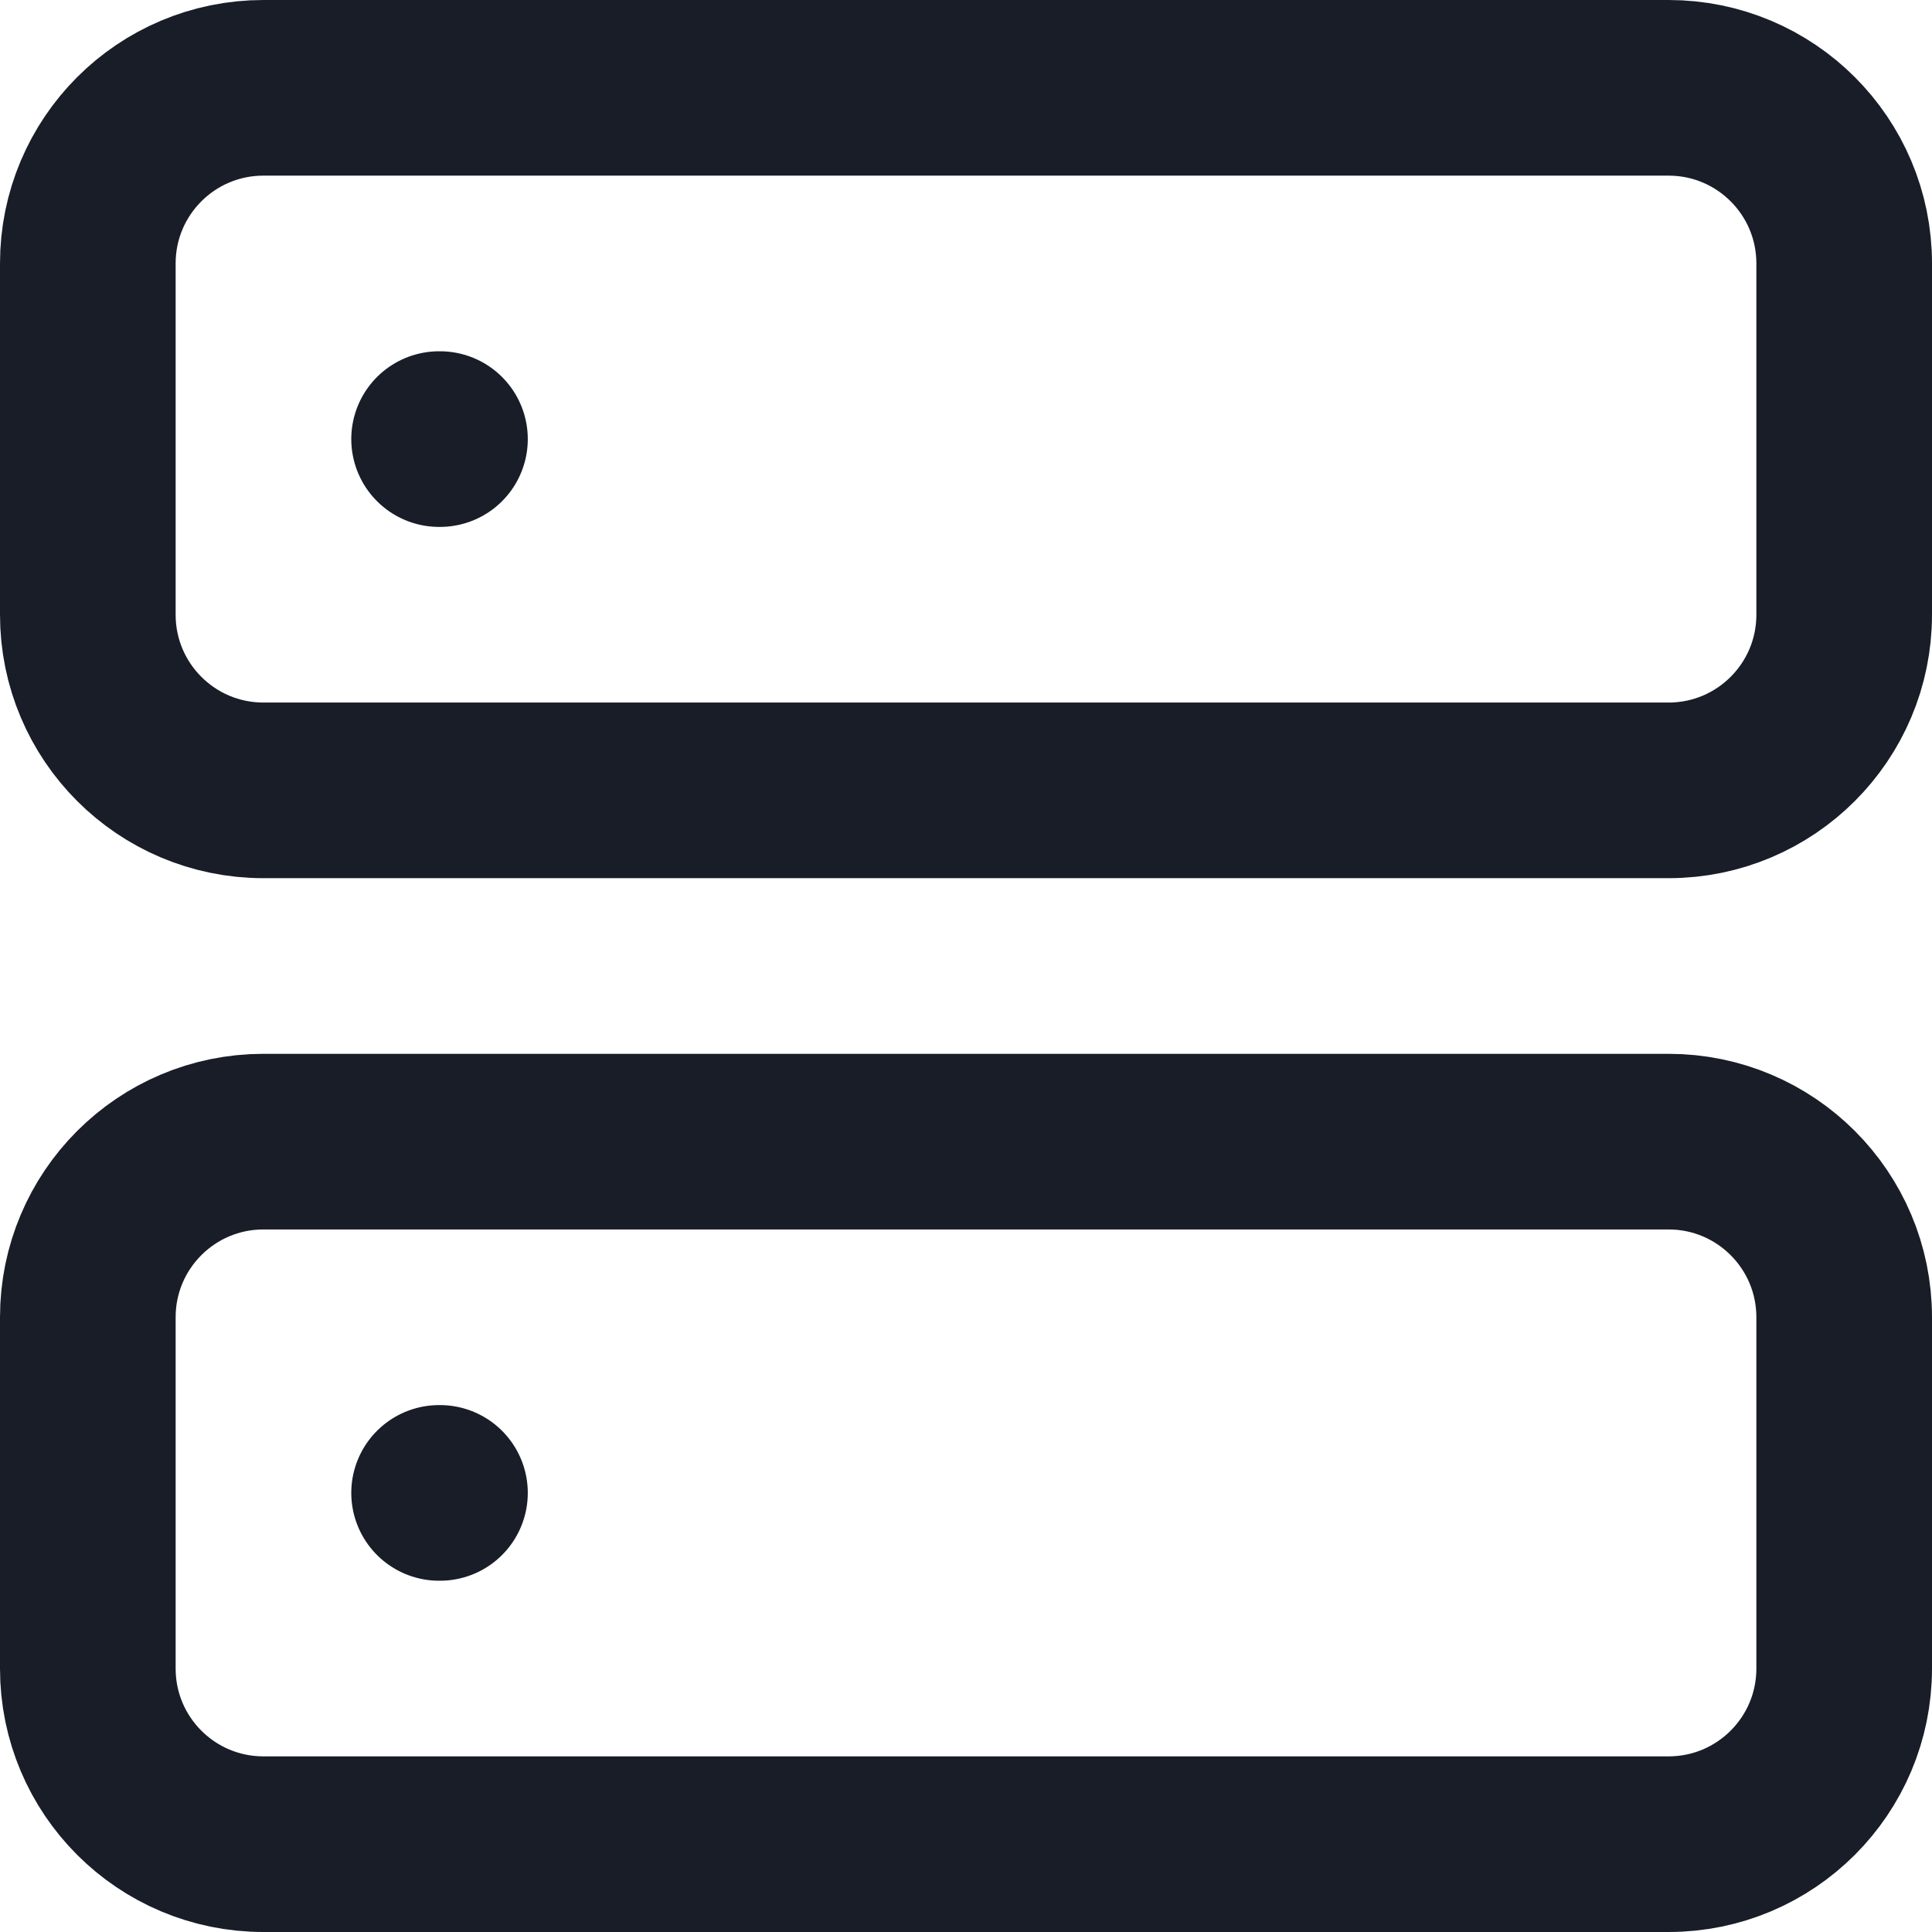
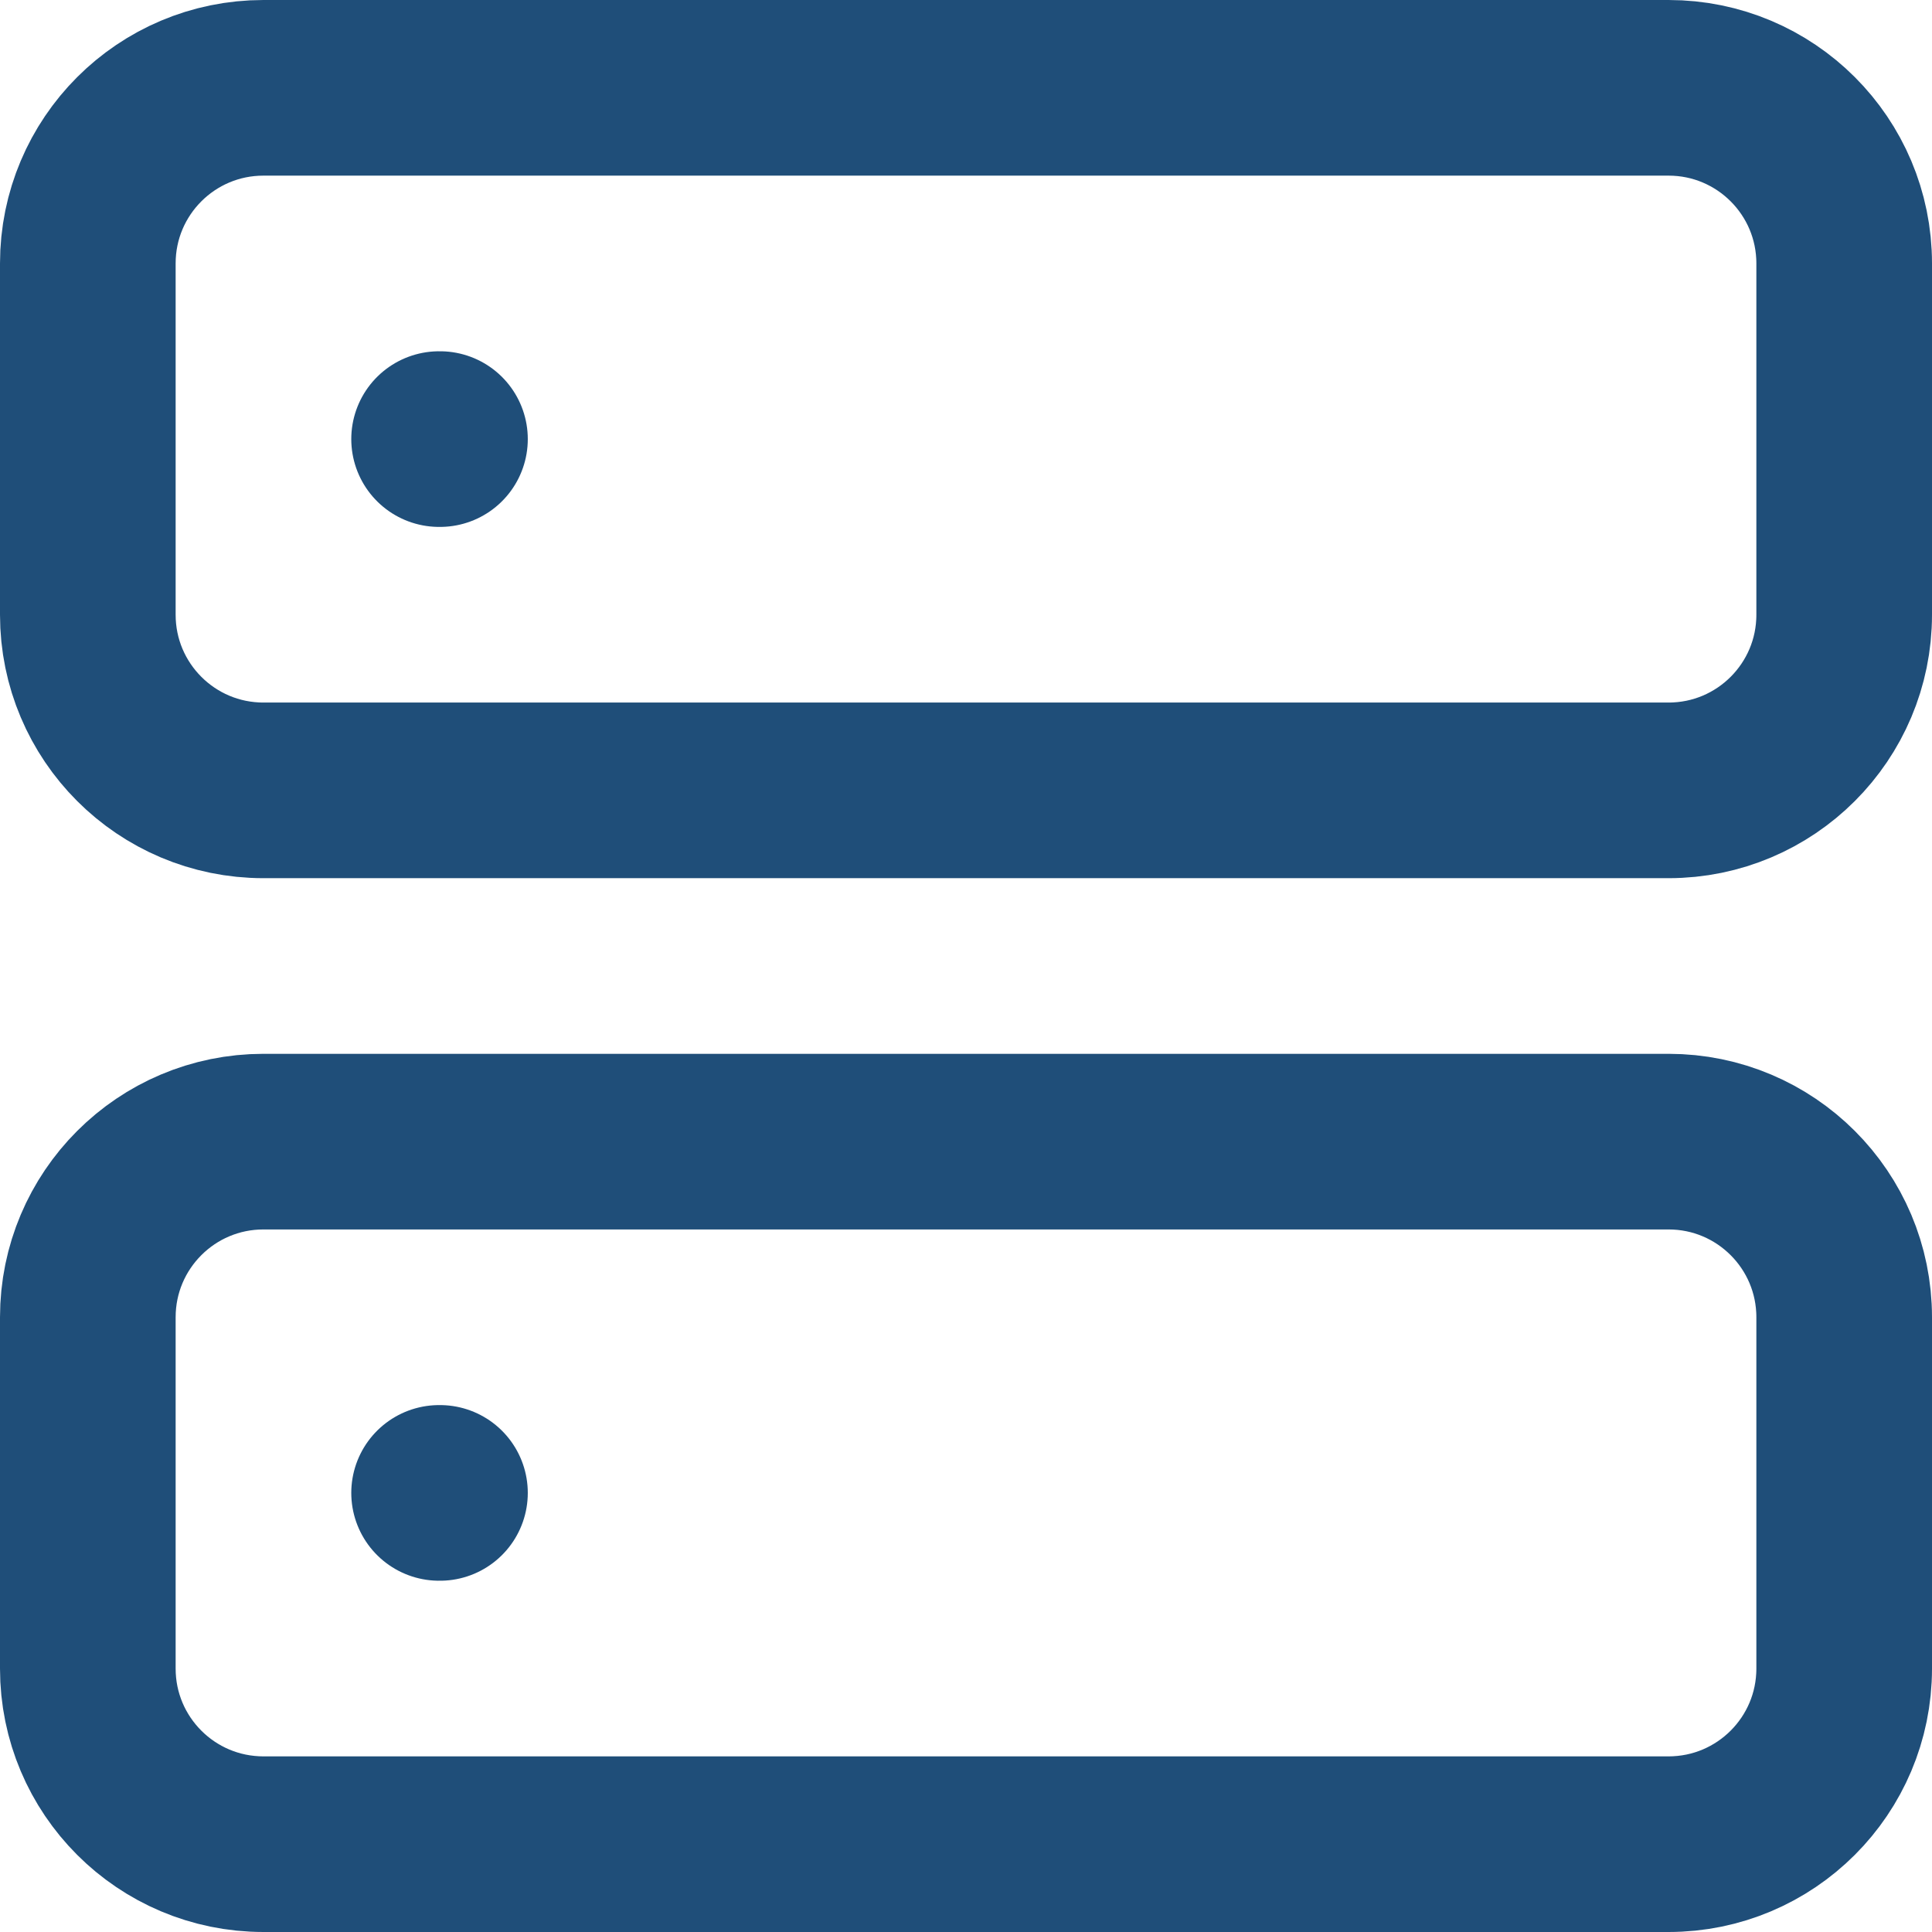
<svg xmlns="http://www.w3.org/2000/svg" width="22" height="22" viewBox="0 0 22 22" fill="none">
-   <path d="M5 5H5.01M5 17H5.01M3 1H19C20.105 1 21 1.895 21 3V7C21 8.105 20.105 9 19 9H3C1.895 9 1 8.105 1 7V3C1 1.895 1.895 1 3 1ZM3 13H19C20.105 13 21 13.895 21 15V19C21 20.105 20.105 21 19 21H3C1.895 21 1 20.105 1 19V15C1 13.895 1.895 13 3 13Z" stroke="#181D27" stroke-width="2" stroke-linecap="round" stroke-linejoin="round" />
+   <path d="M5 5H5.01M5 17H5.01M3 1H19C20.105 1 21 1.895 21 3V7C21 8.105 20.105 9 19 9H3C1.895 9 1 8.105 1 7V3C1 1.895 1.895 1 3 1ZM3 13H19C20.105 13 21 13.895 21 15V19C21 20.105 20.105 21 19 21H3C1.895 21 1 20.105 1 19V15C1 13.895 1.895 13 3 13Z" stroke="#1F4E79" stroke-width="2" stroke-linecap="round" stroke-linejoin="round" />
</svg>
